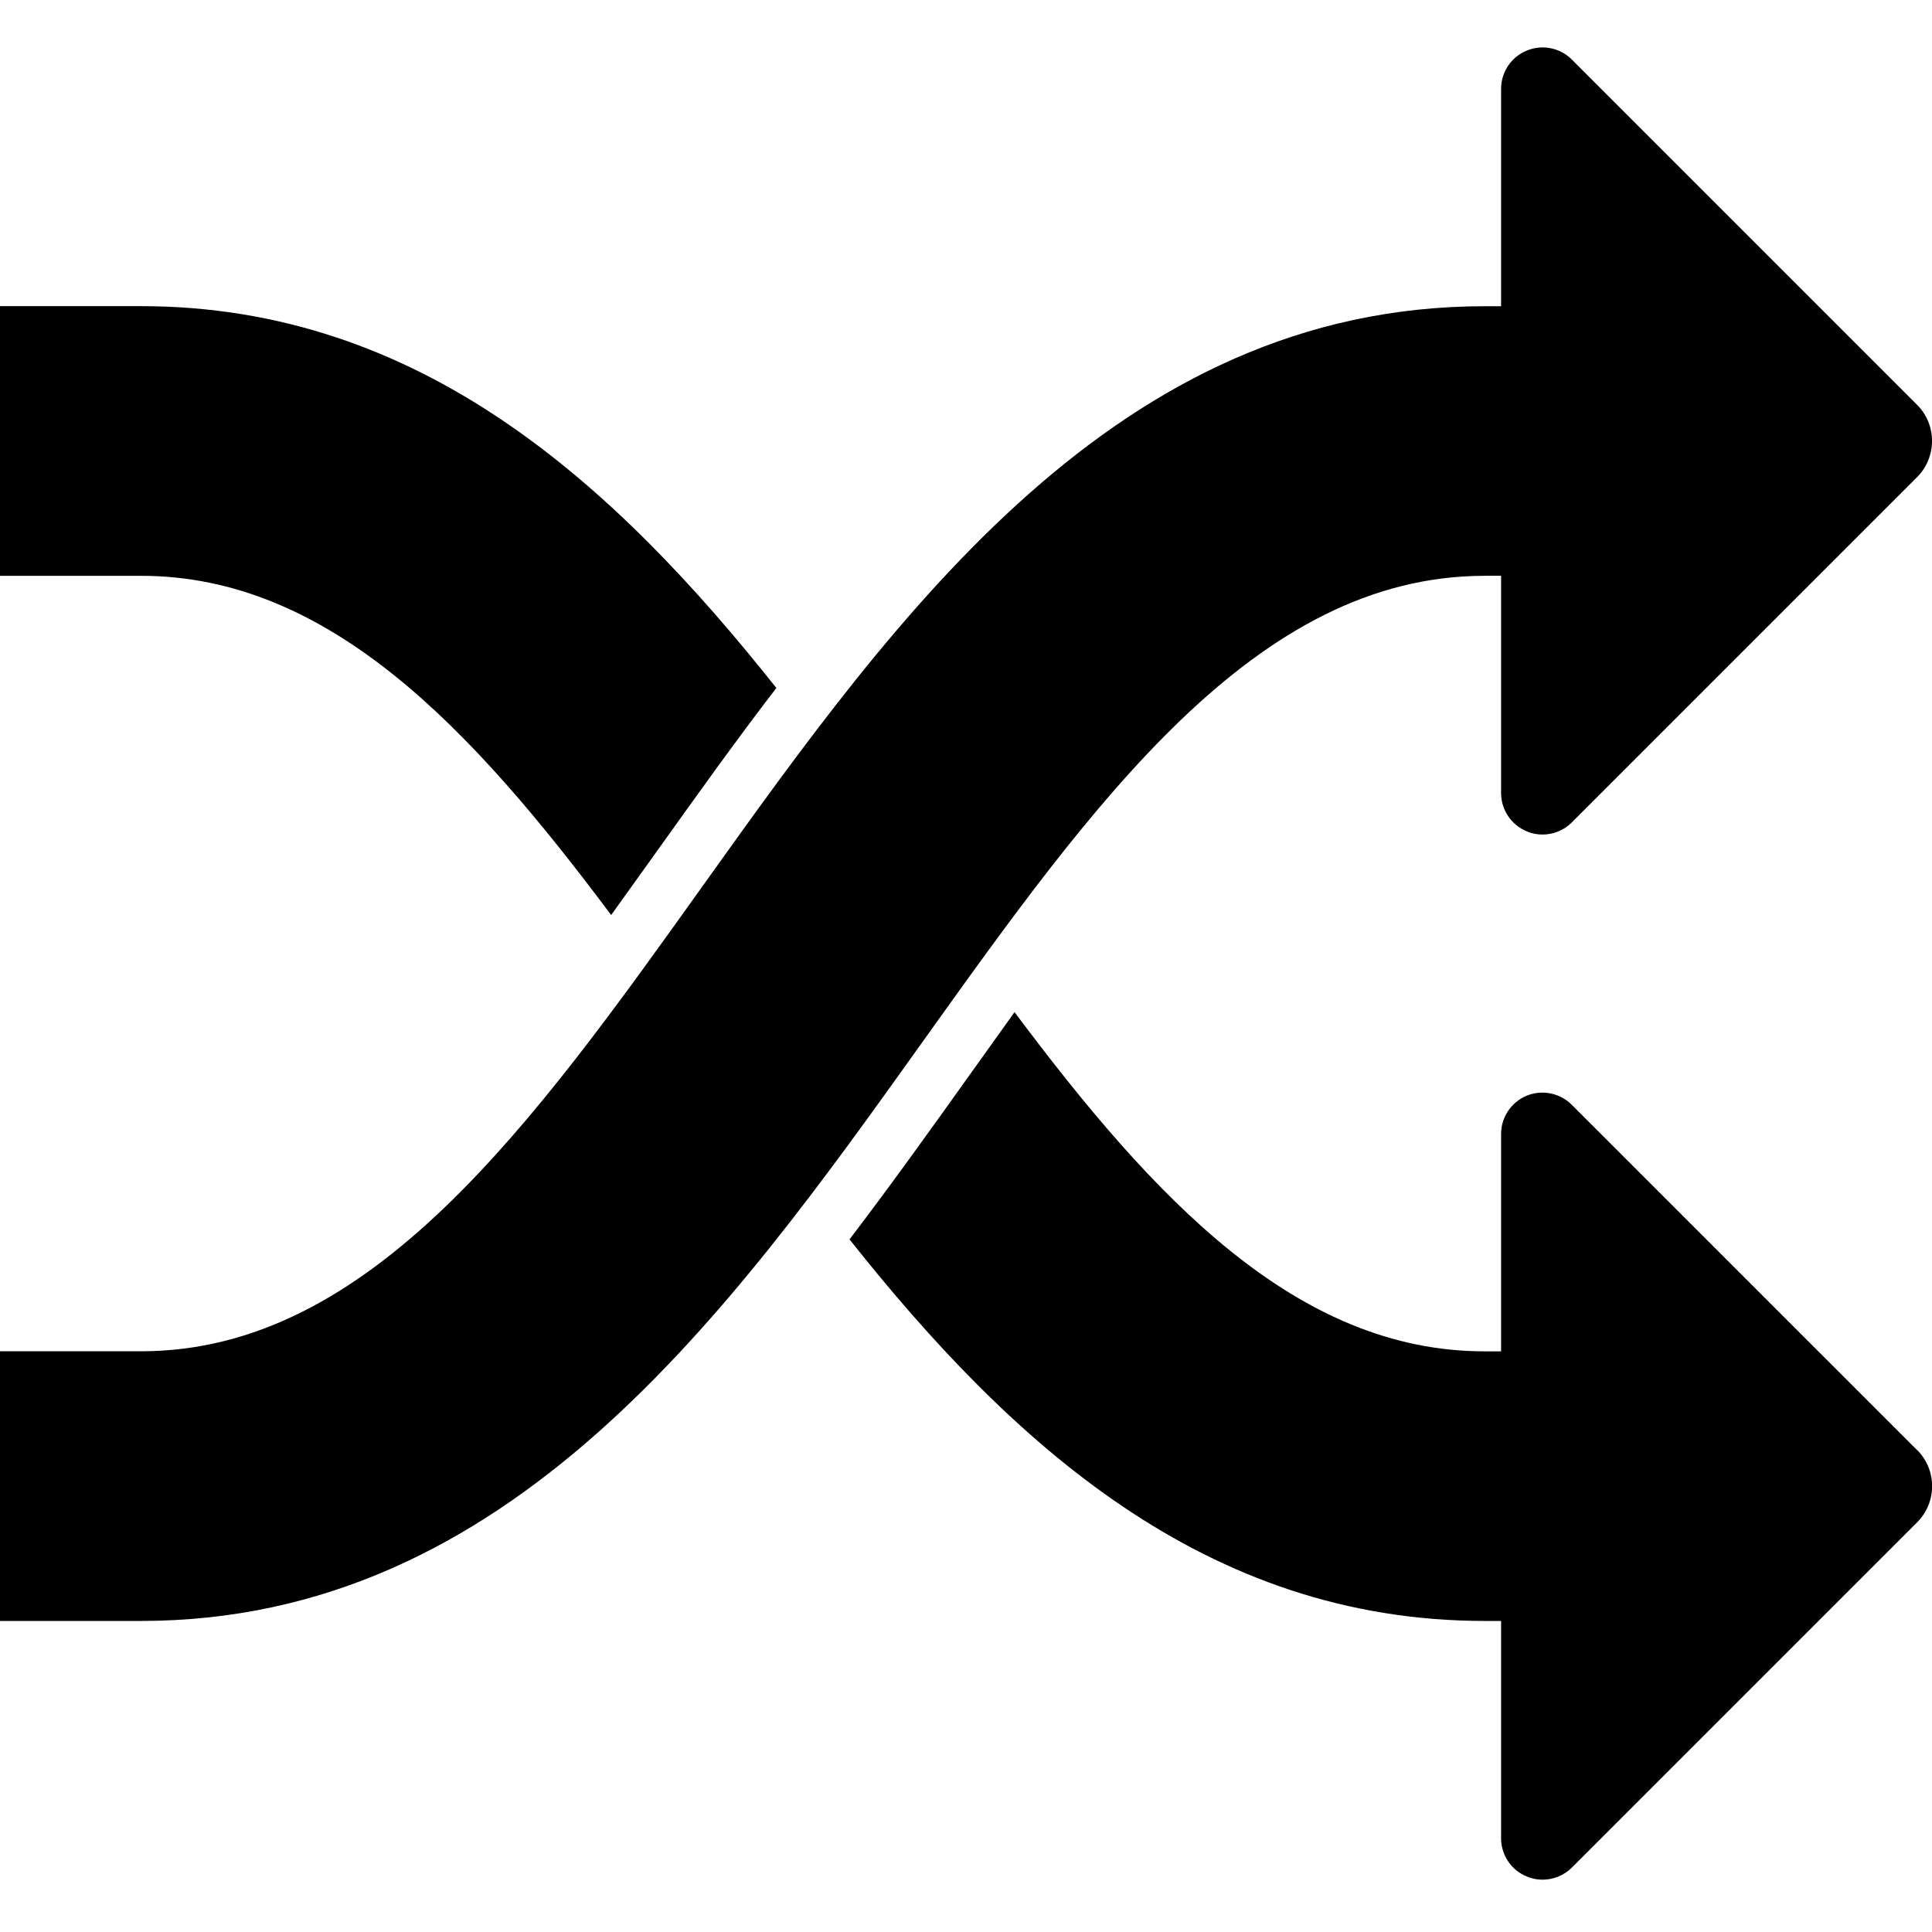
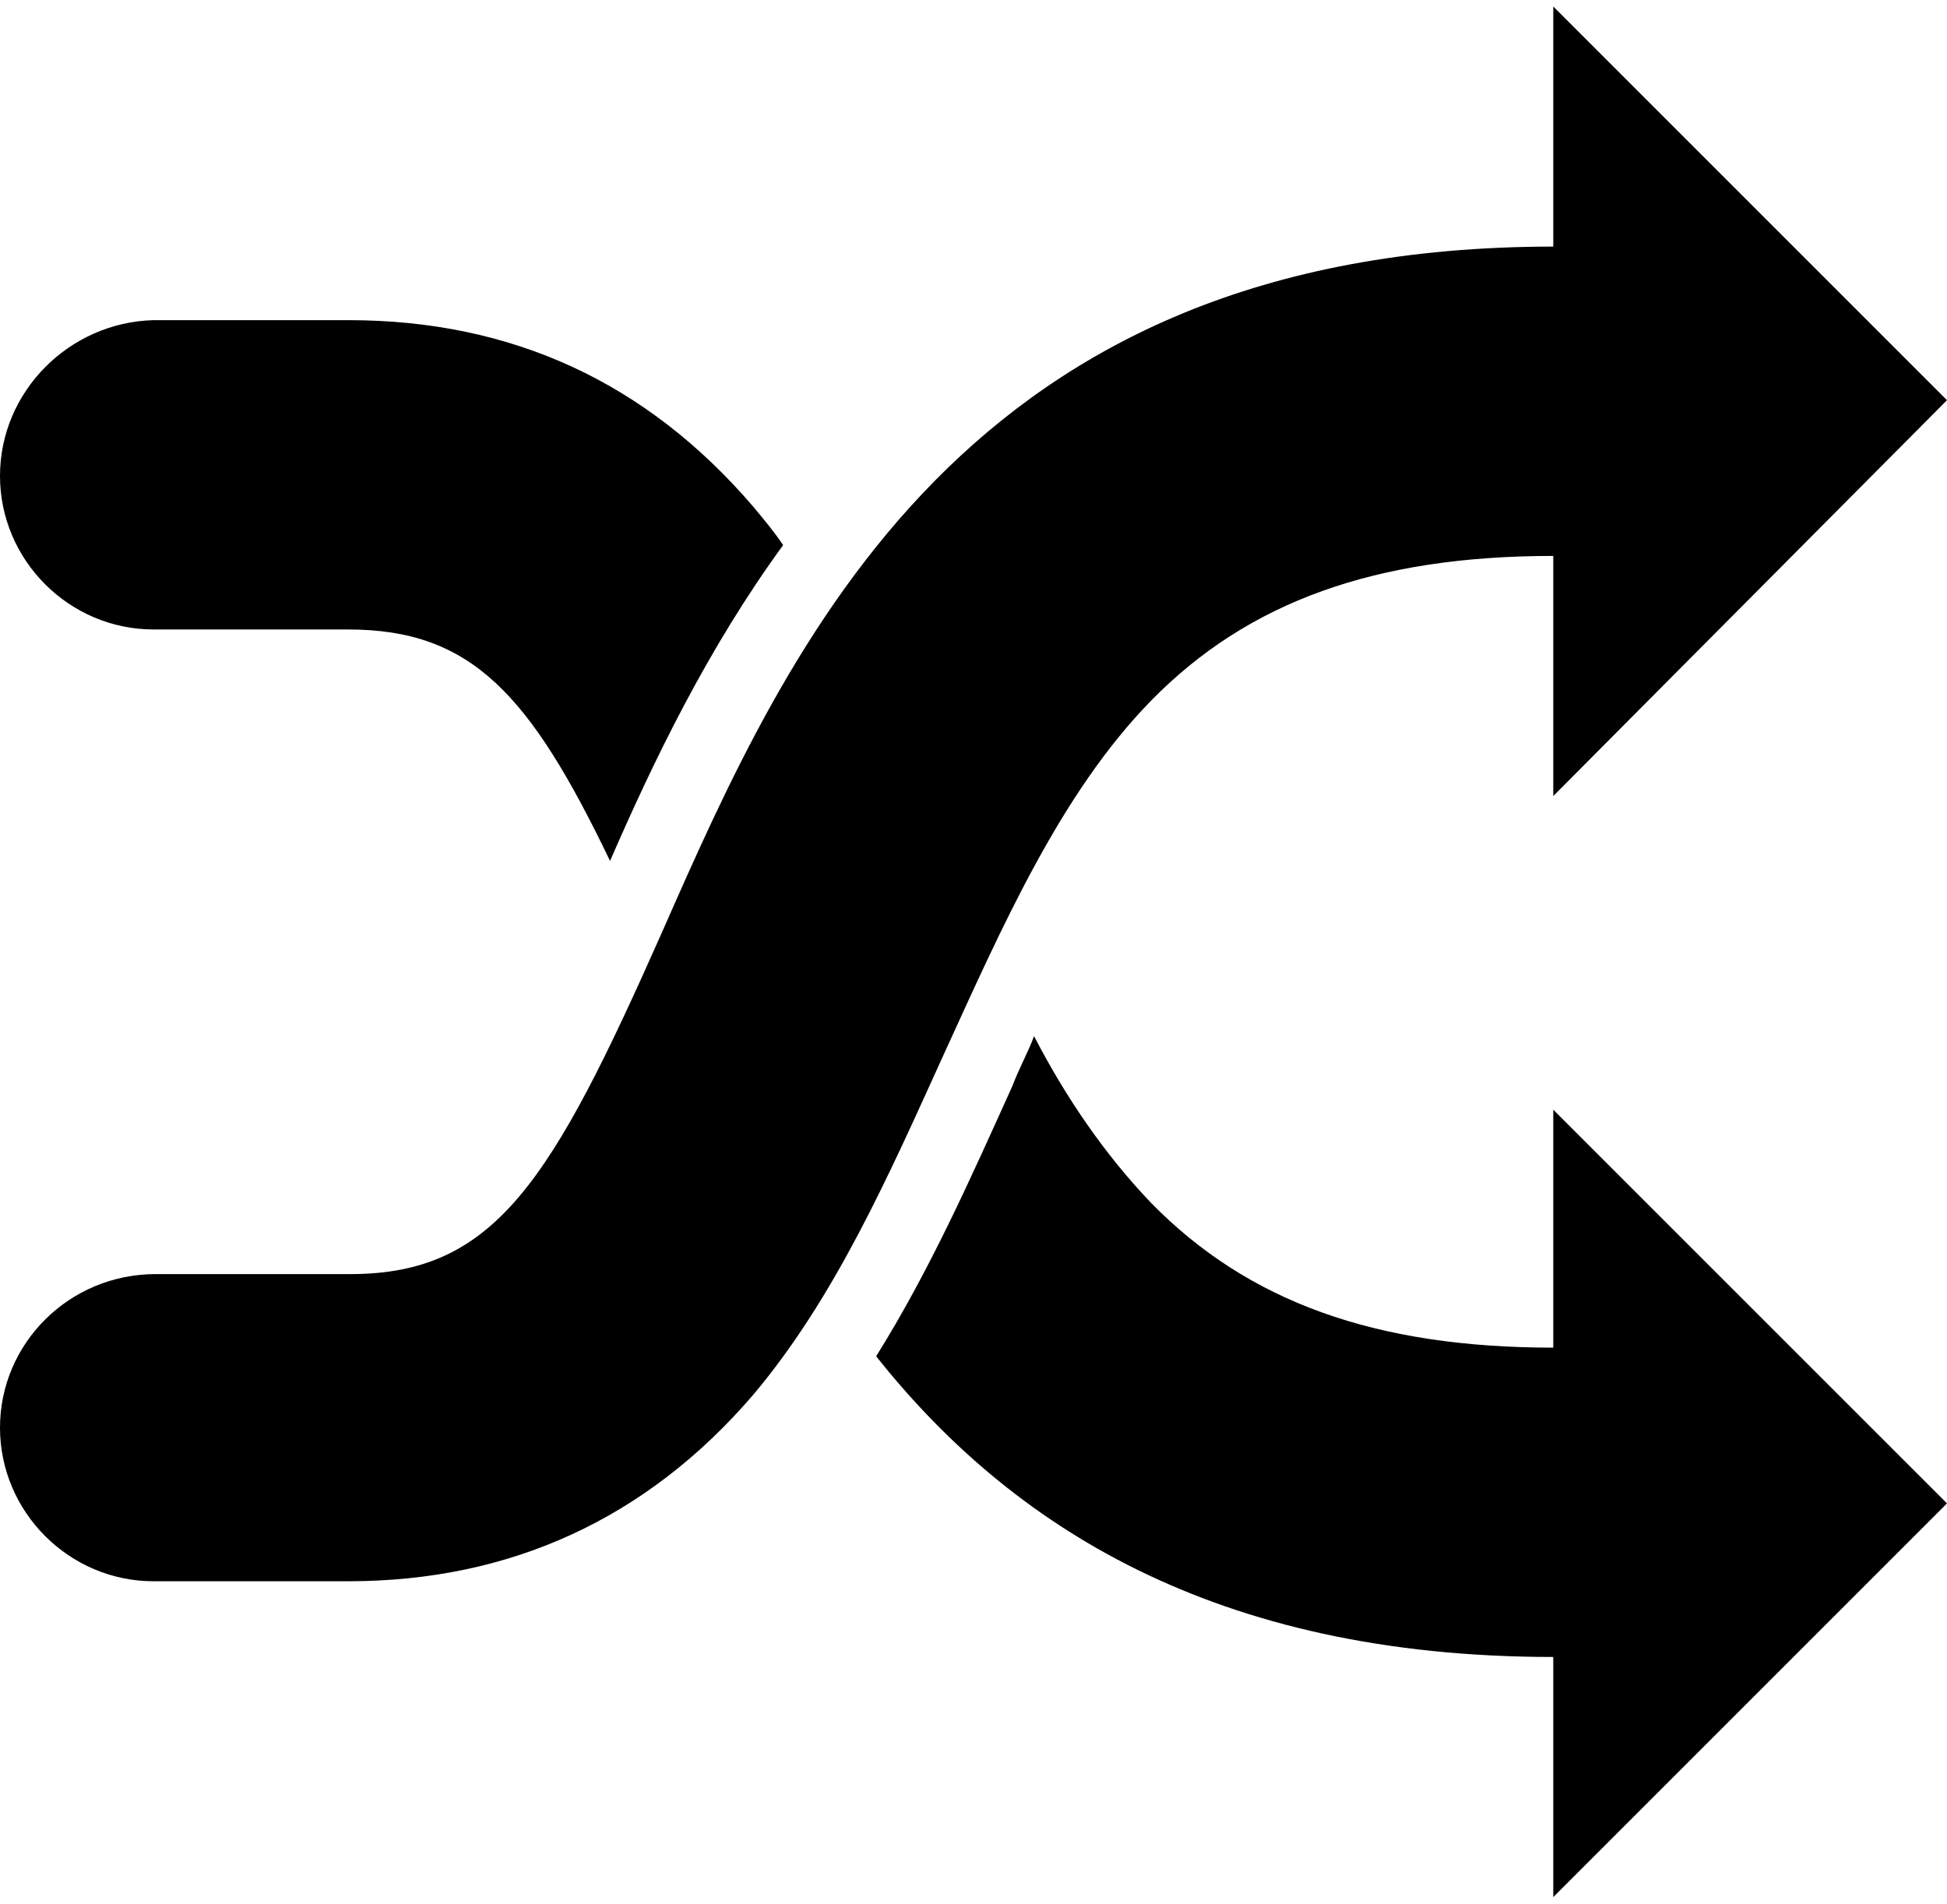
- <svg xmlns="http://www.w3.org/2000/svg" viewBox="0 0 24 24">
-   <path d="M18.444 7.153c-2.848 0-4.857 2.813-6.984 5.79-2.408 3.372-5.137 7.193-9.708 7.193H0v-3.35h1.752c2.848 0 4.856-2.81 6.984-5.79 2.408-3.37 5.137-7.192 9.708-7.192h.203v-2.7c0-.208.125-.396.318-.475.192-.08.413-.037.56.11l4.29 4.29c.247.247.247.65 0 .898l-4.29 4.29c-.098.098-.23.15-.364.15-.065 0-.132-.012-.196-.04-.192-.08-.318-.267-.318-.475v-2.7h-.202zM7.592 11.367c-1.735-2.323-3.506-4.214-5.84-4.214H0v-3.35h1.75c3.473 0 5.88 2.206 7.894 4.743-.518.675-1.01 1.365-1.49 2.037l-.562.784zm16.224 6.646c.247.247.247.65 0 .897l-4.29 4.29c-.098.098-.23.15-.364.15-.066 0-.133-.012-.197-.04-.192-.078-.318-.266-.318-.474v-2.7h-.202c-3.472 0-5.88-2.204-7.892-4.74.517-.678 1.01-1.367 1.49-2.04l.56-.783c1.736 2.323 3.507 4.214 5.84 4.214h.204v-2.7c0-.208.125-.395.318-.476.192-.078.413-.034.56.113l4.29 4.29z" />
+ <svg xmlns="http://www.w3.org/2000/svg" viewBox="0 0 90 88">
+   <path d="M53.2 32.4c-4.2 4.3-6.9 10.5-9.6 16.4-2.5 5.5-5 11.2-8.8 15.7-4.9 5.7-11.2 8.6-18.7 8.6h-9C3.2 73.1 0 69.9 0 66c0-3.9 3.2-7.1 7.2-7.1h9c6.7 0 9.3-4.3 14.4-15.8 5.9-13.4 14-31.7 41.2-31.7V.3L90 18.5 71.8 36.8V25.7c-8.2 0-14.1 2.1-18.6 6.7zm18.6 29.9v-11L90 69.5 71.8 87.7V76.6c-15.7 0-25.1-6.1-31.3-13.9 2.5-4 4.4-8.3 6.3-12.5.3-.8.7-1.5 1-2.3 1.5 2.9 3.3 5.5 5.4 7.7 4.5 4.6 10.4 6.7 18.6 6.7zM7.1 29.1C3.2 29.1 0 25.9 0 22c0-3.9 3.2-7.1 7.1-7.2h9c7.6 0 13.8 2.9 18.7 8.6.5.6 1 1.2 1.4 1.8-3.5 4.8-6 10-8 14.6-3.7-7.7-6.4-10.7-12.1-10.7h-9z" />
</svg>
